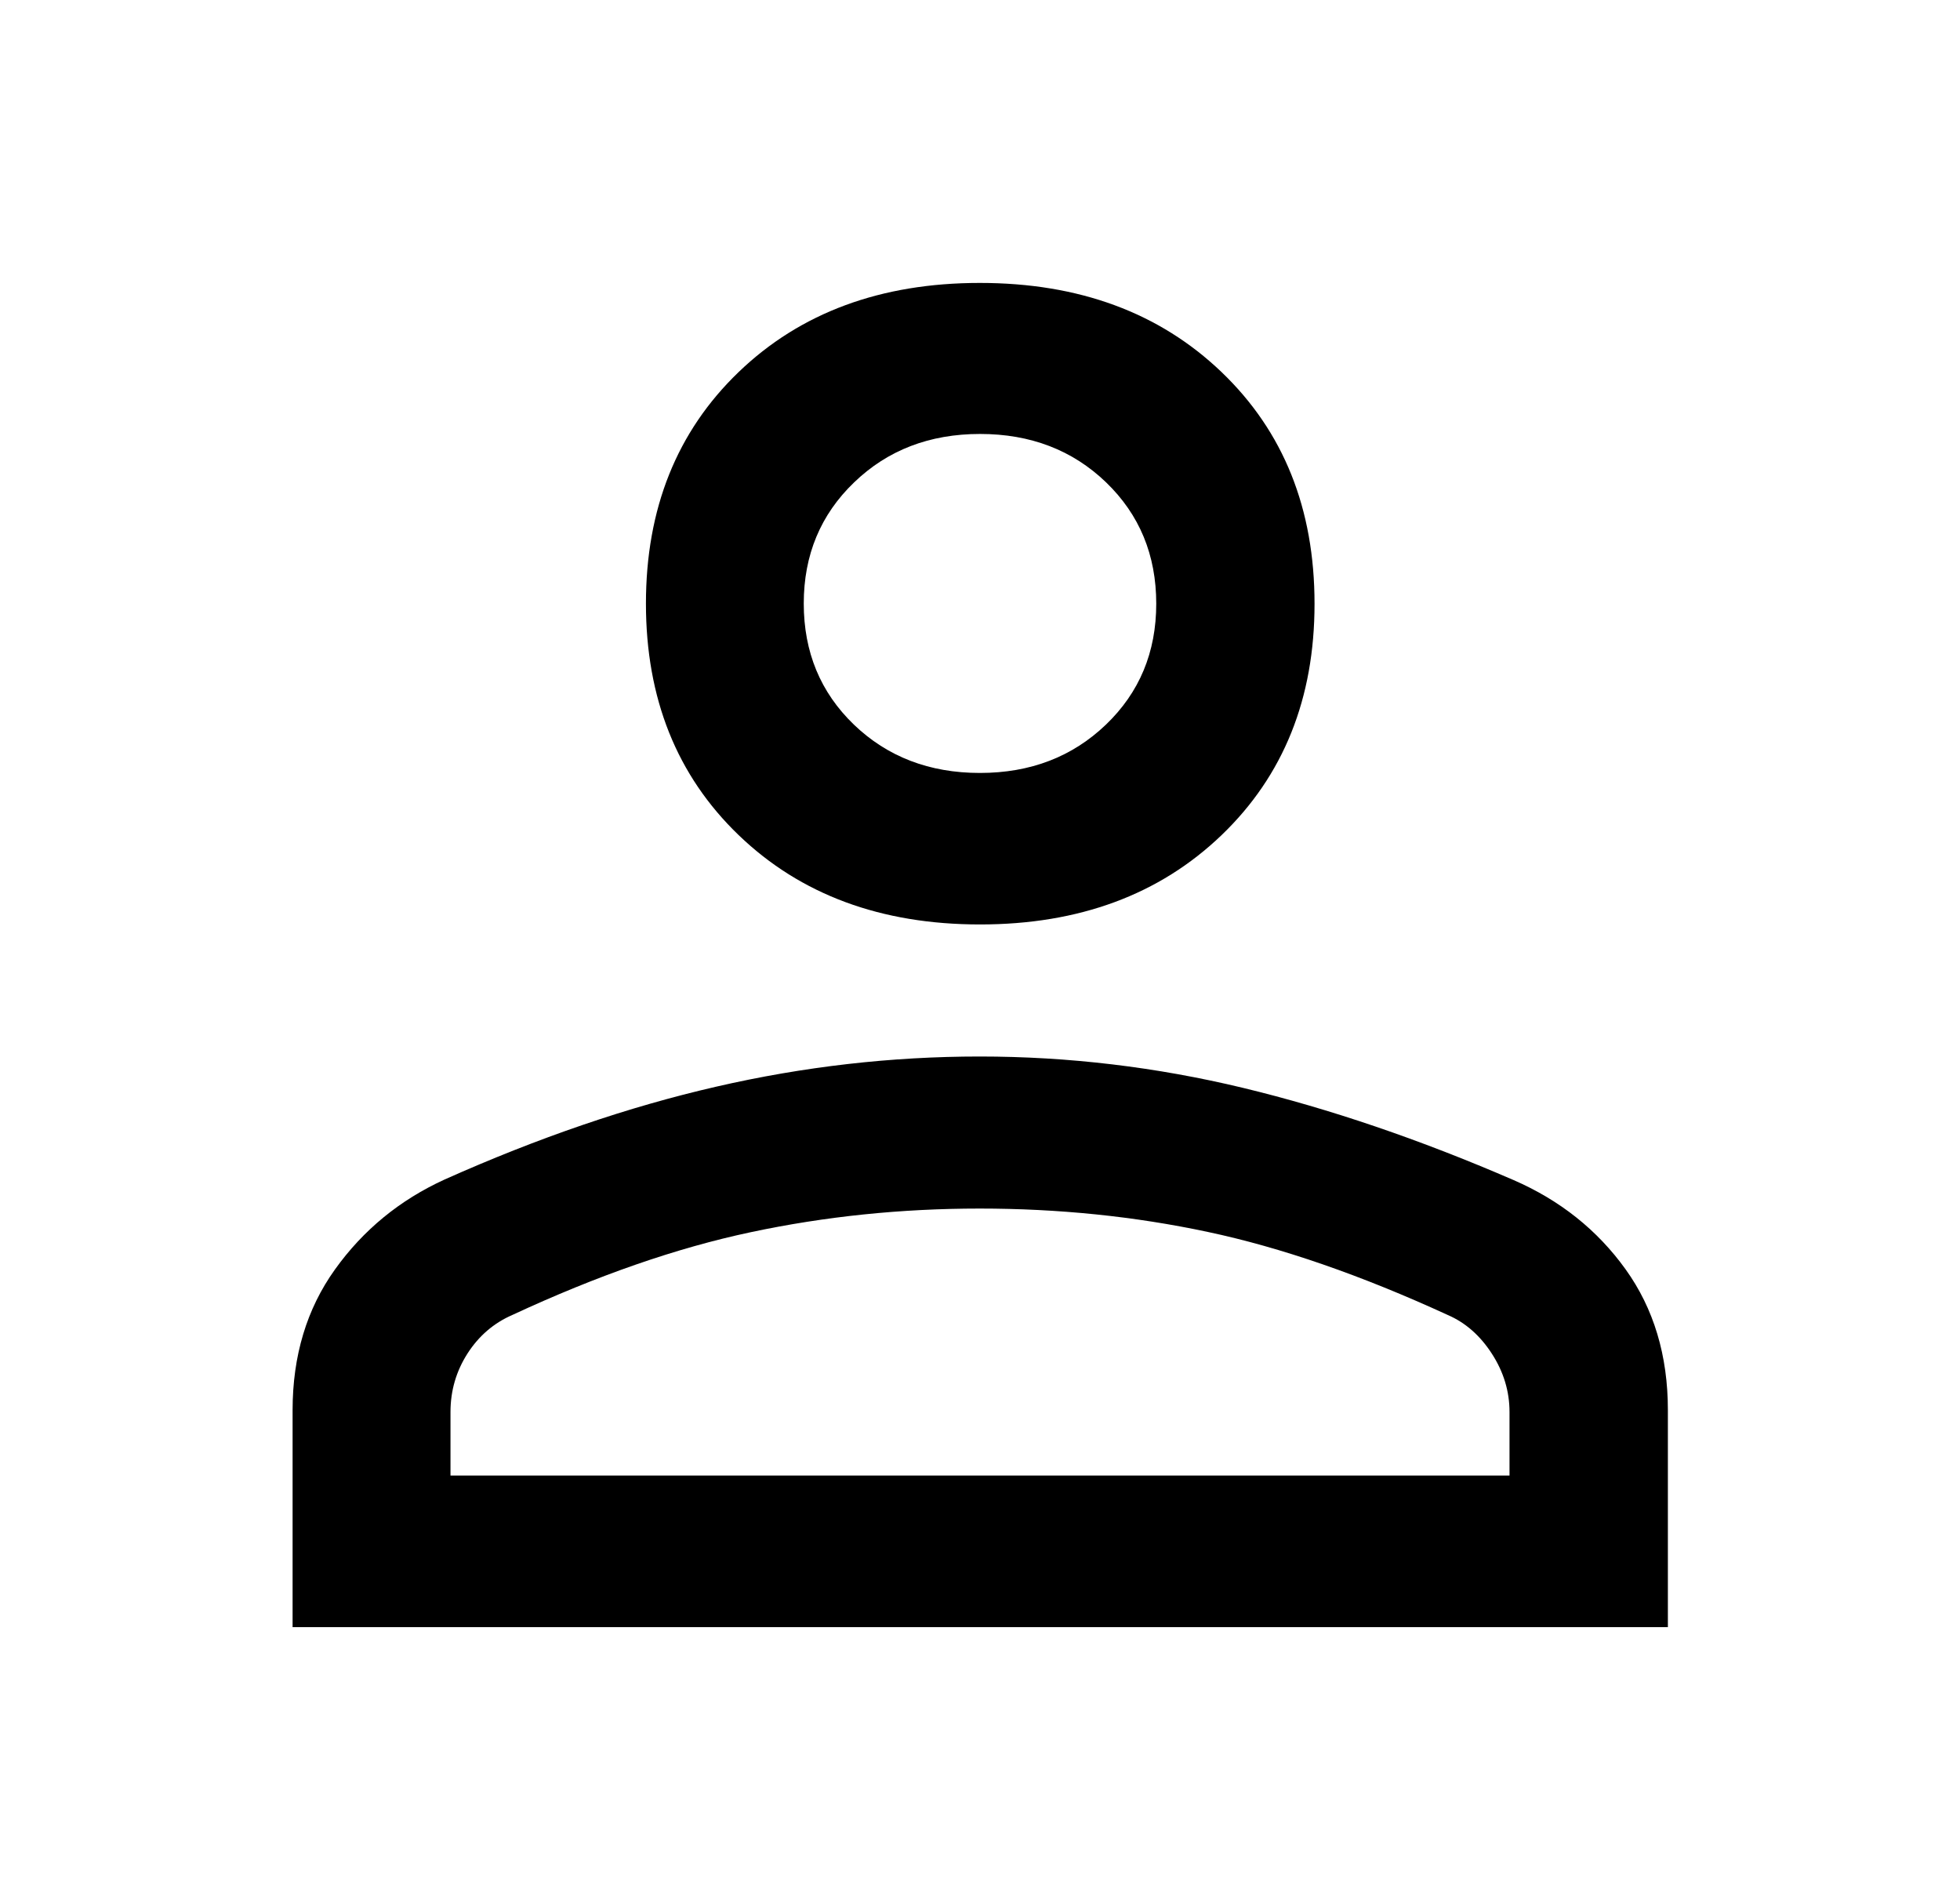
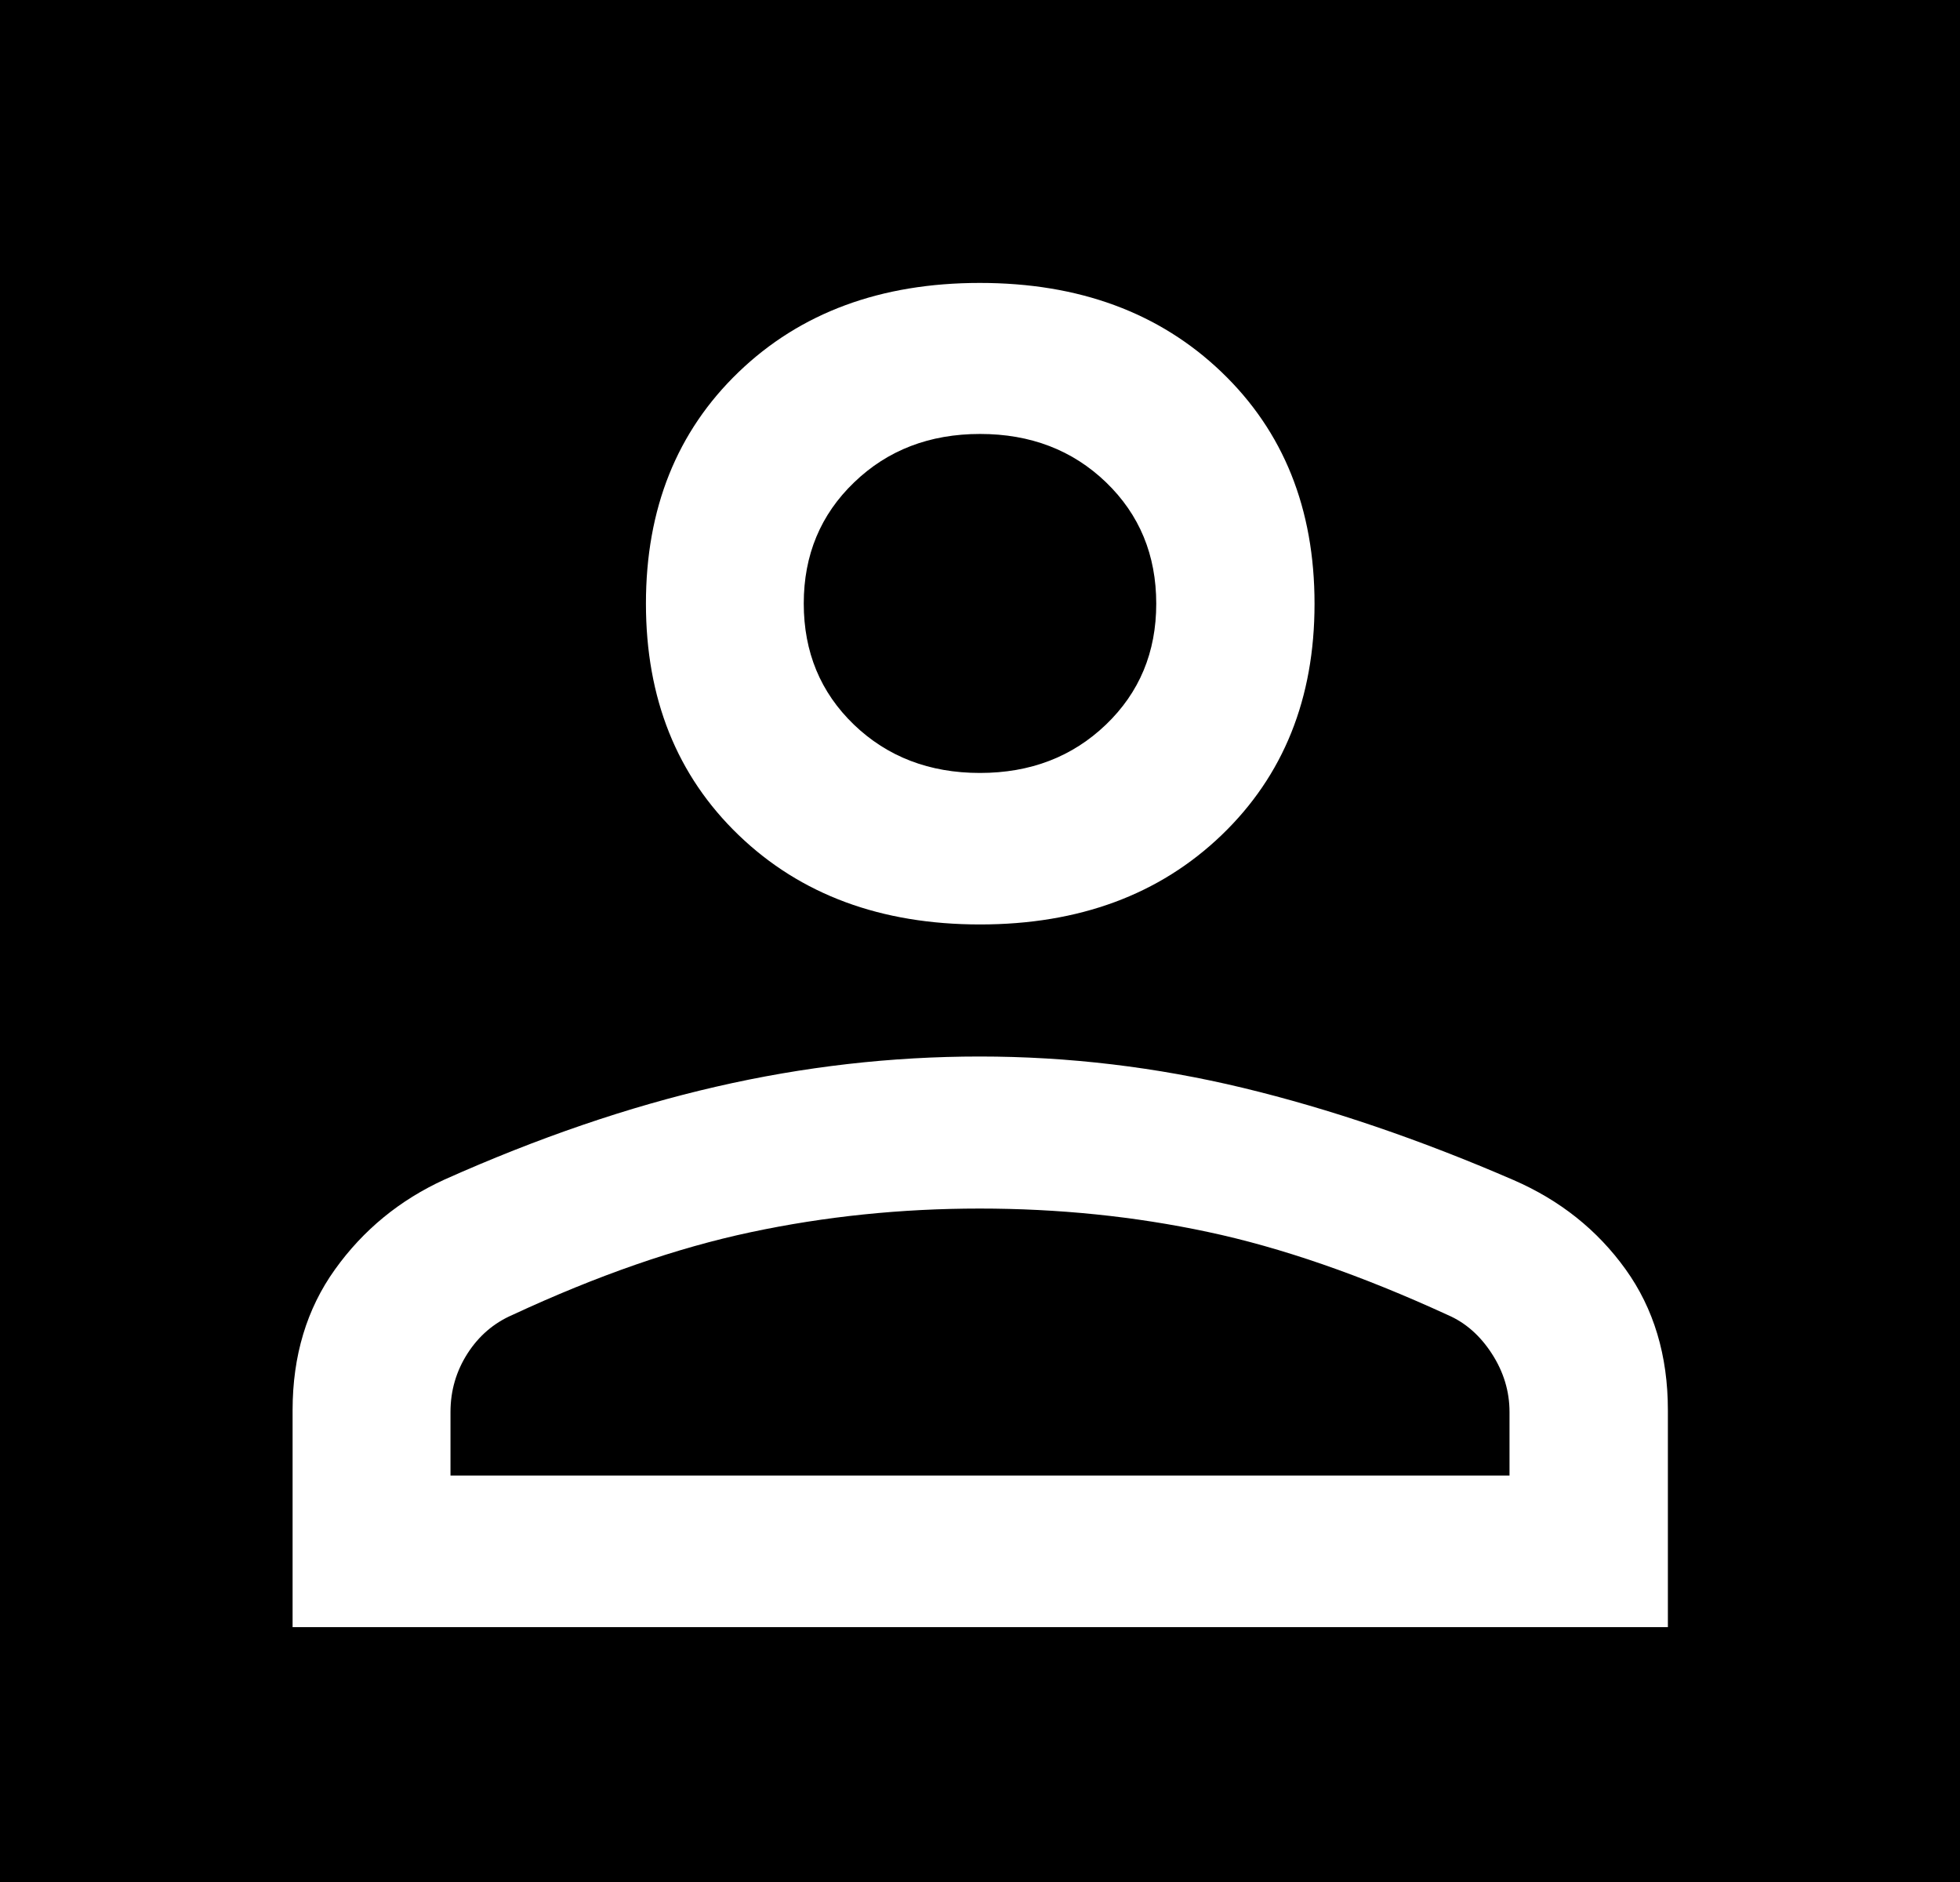
<svg xmlns="http://www.w3.org/2000/svg" width="25" height="24" viewBox="0 0 25 24" fill="none">
  <rect width="25" height="24" fill="#F5F5F5" />
  <g id="Frame 1">
-     <rect width="1440" height="4050" transform="translate(-1302 -37)" fill="white" />
+     <rect width="1440" height="4050" transform="translate(-1302 -37)" fill="black" />
    <g id="1 Ð¨Ð°Ð¿ÐºÐ°">
      <g id="person_FILL0_wght500_GRAD200_opsz48 1">
-         <path id="Vector" d="M12.5 11.789C11.237 11.789 10.211 11.409 9.422 10.65C8.633 9.891 8.239 8.906 8.239 7.697C8.239 6.487 8.633 5.503 9.421 4.745C10.209 3.987 11.235 3.608 12.498 3.608C13.761 3.608 14.788 3.986 15.58 4.744C16.372 5.502 16.767 6.487 16.767 7.7C16.767 8.907 16.372 9.891 15.581 10.65C14.79 11.409 13.763 11.789 12.5 11.789ZM3.732 20.75V17.984C3.732 17.289 3.913 16.69 4.273 16.188C4.633 15.685 5.099 15.303 5.67 15.042C6.863 14.509 8.018 14.114 9.134 13.858C10.25 13.601 11.371 13.473 12.496 13.473C13.629 13.473 14.748 13.607 15.855 13.873C16.961 14.14 18.11 14.531 19.302 15.047C19.897 15.305 20.374 15.685 20.734 16.186C21.094 16.687 21.274 17.286 21.274 17.983V20.75H3.732ZM5.746 18.817H19.254V18.007C19.254 17.743 19.179 17.495 19.029 17.263C18.879 17.031 18.692 16.867 18.468 16.77C17.36 16.261 16.339 15.908 15.405 15.71C14.471 15.511 13.501 15.412 12.494 15.412C11.495 15.412 10.523 15.512 9.578 15.713C8.634 15.913 7.619 16.265 6.535 16.769C6.298 16.872 6.107 17.036 5.962 17.262C5.818 17.488 5.746 17.736 5.746 18.007V18.817ZM12.499 9.857C13.143 9.857 13.678 9.651 14.106 9.241C14.534 8.831 14.748 8.317 14.748 7.699C14.748 7.078 14.535 6.563 14.108 6.151C13.681 5.74 13.145 5.534 12.501 5.534C11.857 5.534 11.321 5.74 10.894 6.152C10.466 6.563 10.252 7.078 10.252 7.696C10.252 8.315 10.465 8.83 10.892 9.241C11.319 9.651 11.855 9.857 12.499 9.857Z" fill="black" />
+         <path id="Vector" d="M12.5 11.789C11.237 11.789 10.211 11.409 9.422 10.65C8.633 9.891 8.239 8.906 8.239 7.697C8.239 6.487 8.633 5.503 9.421 4.745C10.209 3.987 11.235 3.608 12.498 3.608C13.761 3.608 14.788 3.986 15.58 4.744C16.372 5.502 16.767 6.487 16.767 7.7C16.767 8.907 16.372 9.891 15.581 10.65C14.79 11.409 13.763 11.789 12.5 11.789ZM3.732 20.75V17.984C3.732 17.289 3.913 16.69 4.273 16.188C4.633 15.685 5.099 15.303 5.67 15.042C6.863 14.509 8.018 14.114 9.134 13.858C10.25 13.601 11.371 13.473 12.496 13.473C13.629 13.473 14.748 13.607 15.855 13.873C16.961 14.14 18.11 14.531 19.302 15.047C19.897 15.305 20.374 15.685 20.734 16.186C21.094 16.687 21.274 17.286 21.274 17.983V20.75H3.732ZM5.746 18.817H19.254V18.007C19.254 17.743 19.179 17.495 19.029 17.263C18.879 17.031 18.692 16.867 18.468 16.77C17.36 16.261 16.339 15.908 15.405 15.71C14.471 15.511 13.501 15.412 12.494 15.412C11.495 15.412 10.523 15.512 9.578 15.713C8.634 15.913 7.619 16.265 6.535 16.769C6.298 16.872 6.107 17.036 5.962 17.262C5.818 17.488 5.746 17.736 5.746 18.007V18.817ZM12.499 9.857C13.143 9.857 13.678 9.651 14.106 9.241C14.534 8.831 14.748 8.317 14.748 7.699C14.748 7.078 14.535 6.563 14.108 6.151C13.681 5.74 13.145 5.534 12.501 5.534C11.857 5.534 11.321 5.74 10.894 6.152C10.466 6.563 10.252 7.078 10.252 7.696C10.252 8.315 10.465 8.83 10.892 9.241C11.319 9.651 11.855 9.857 12.499 9.857Z" fill="white" />
      </g>
    </g>
  </g>
</svg>
